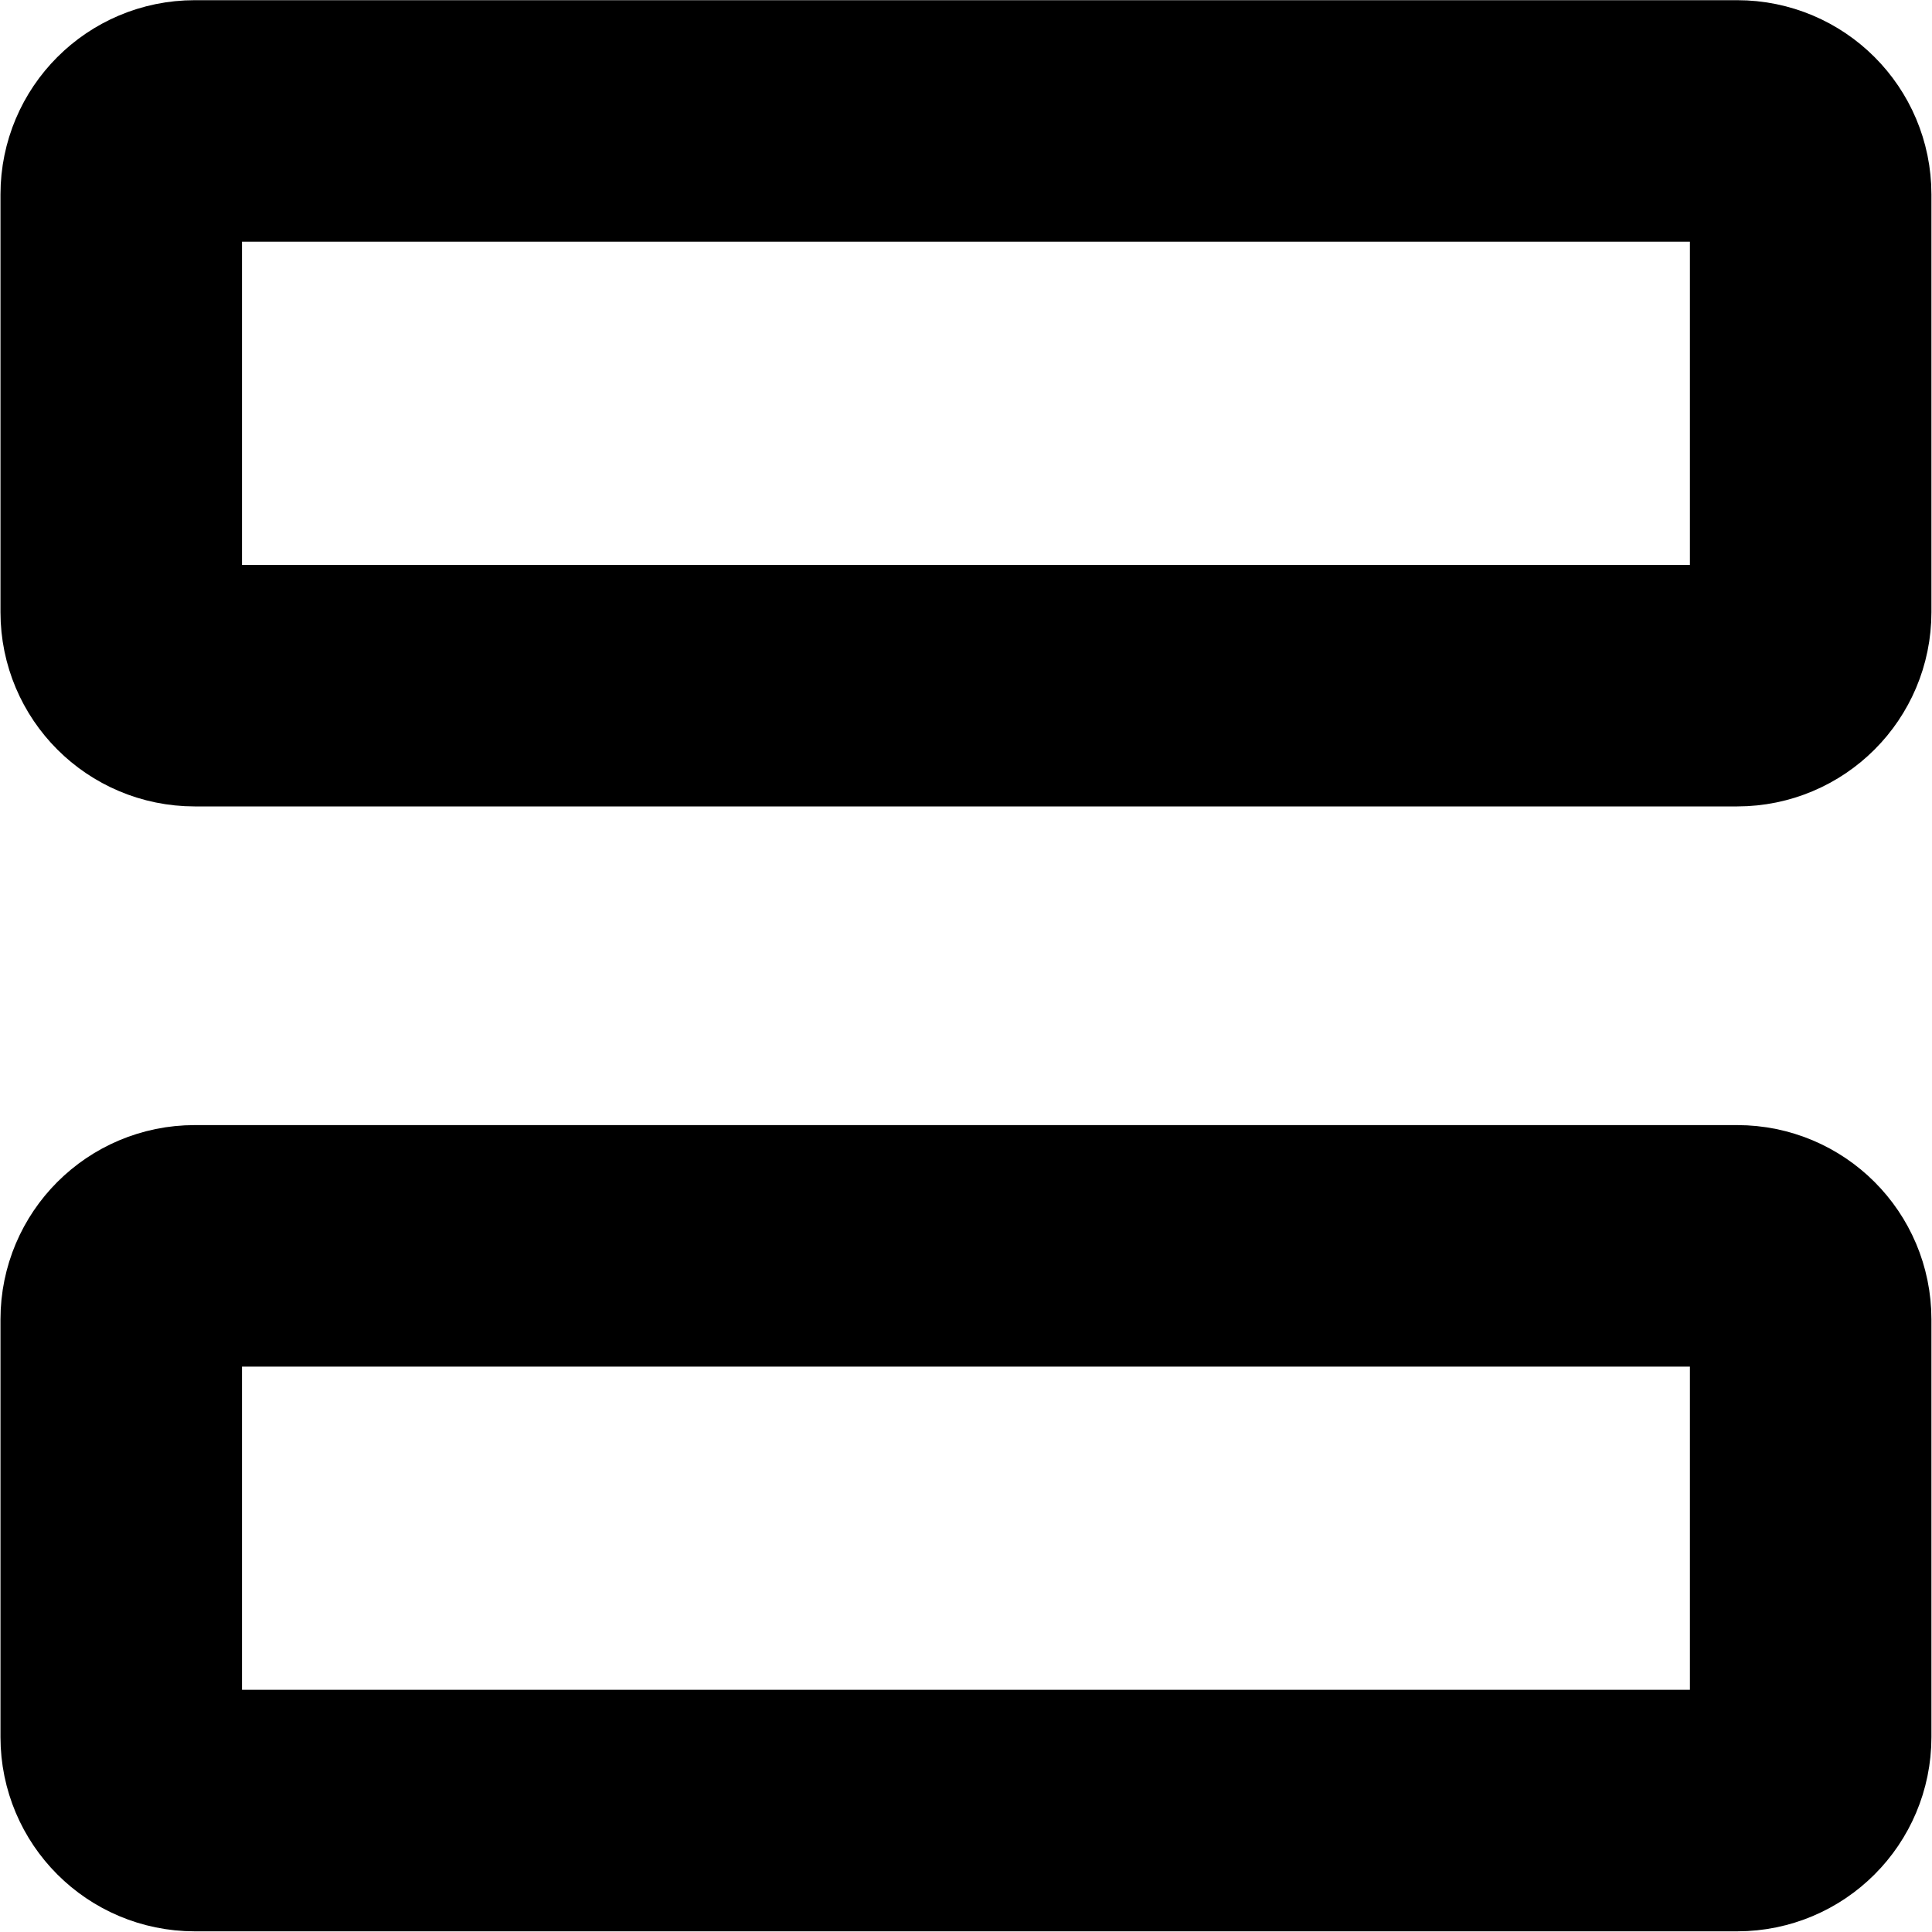
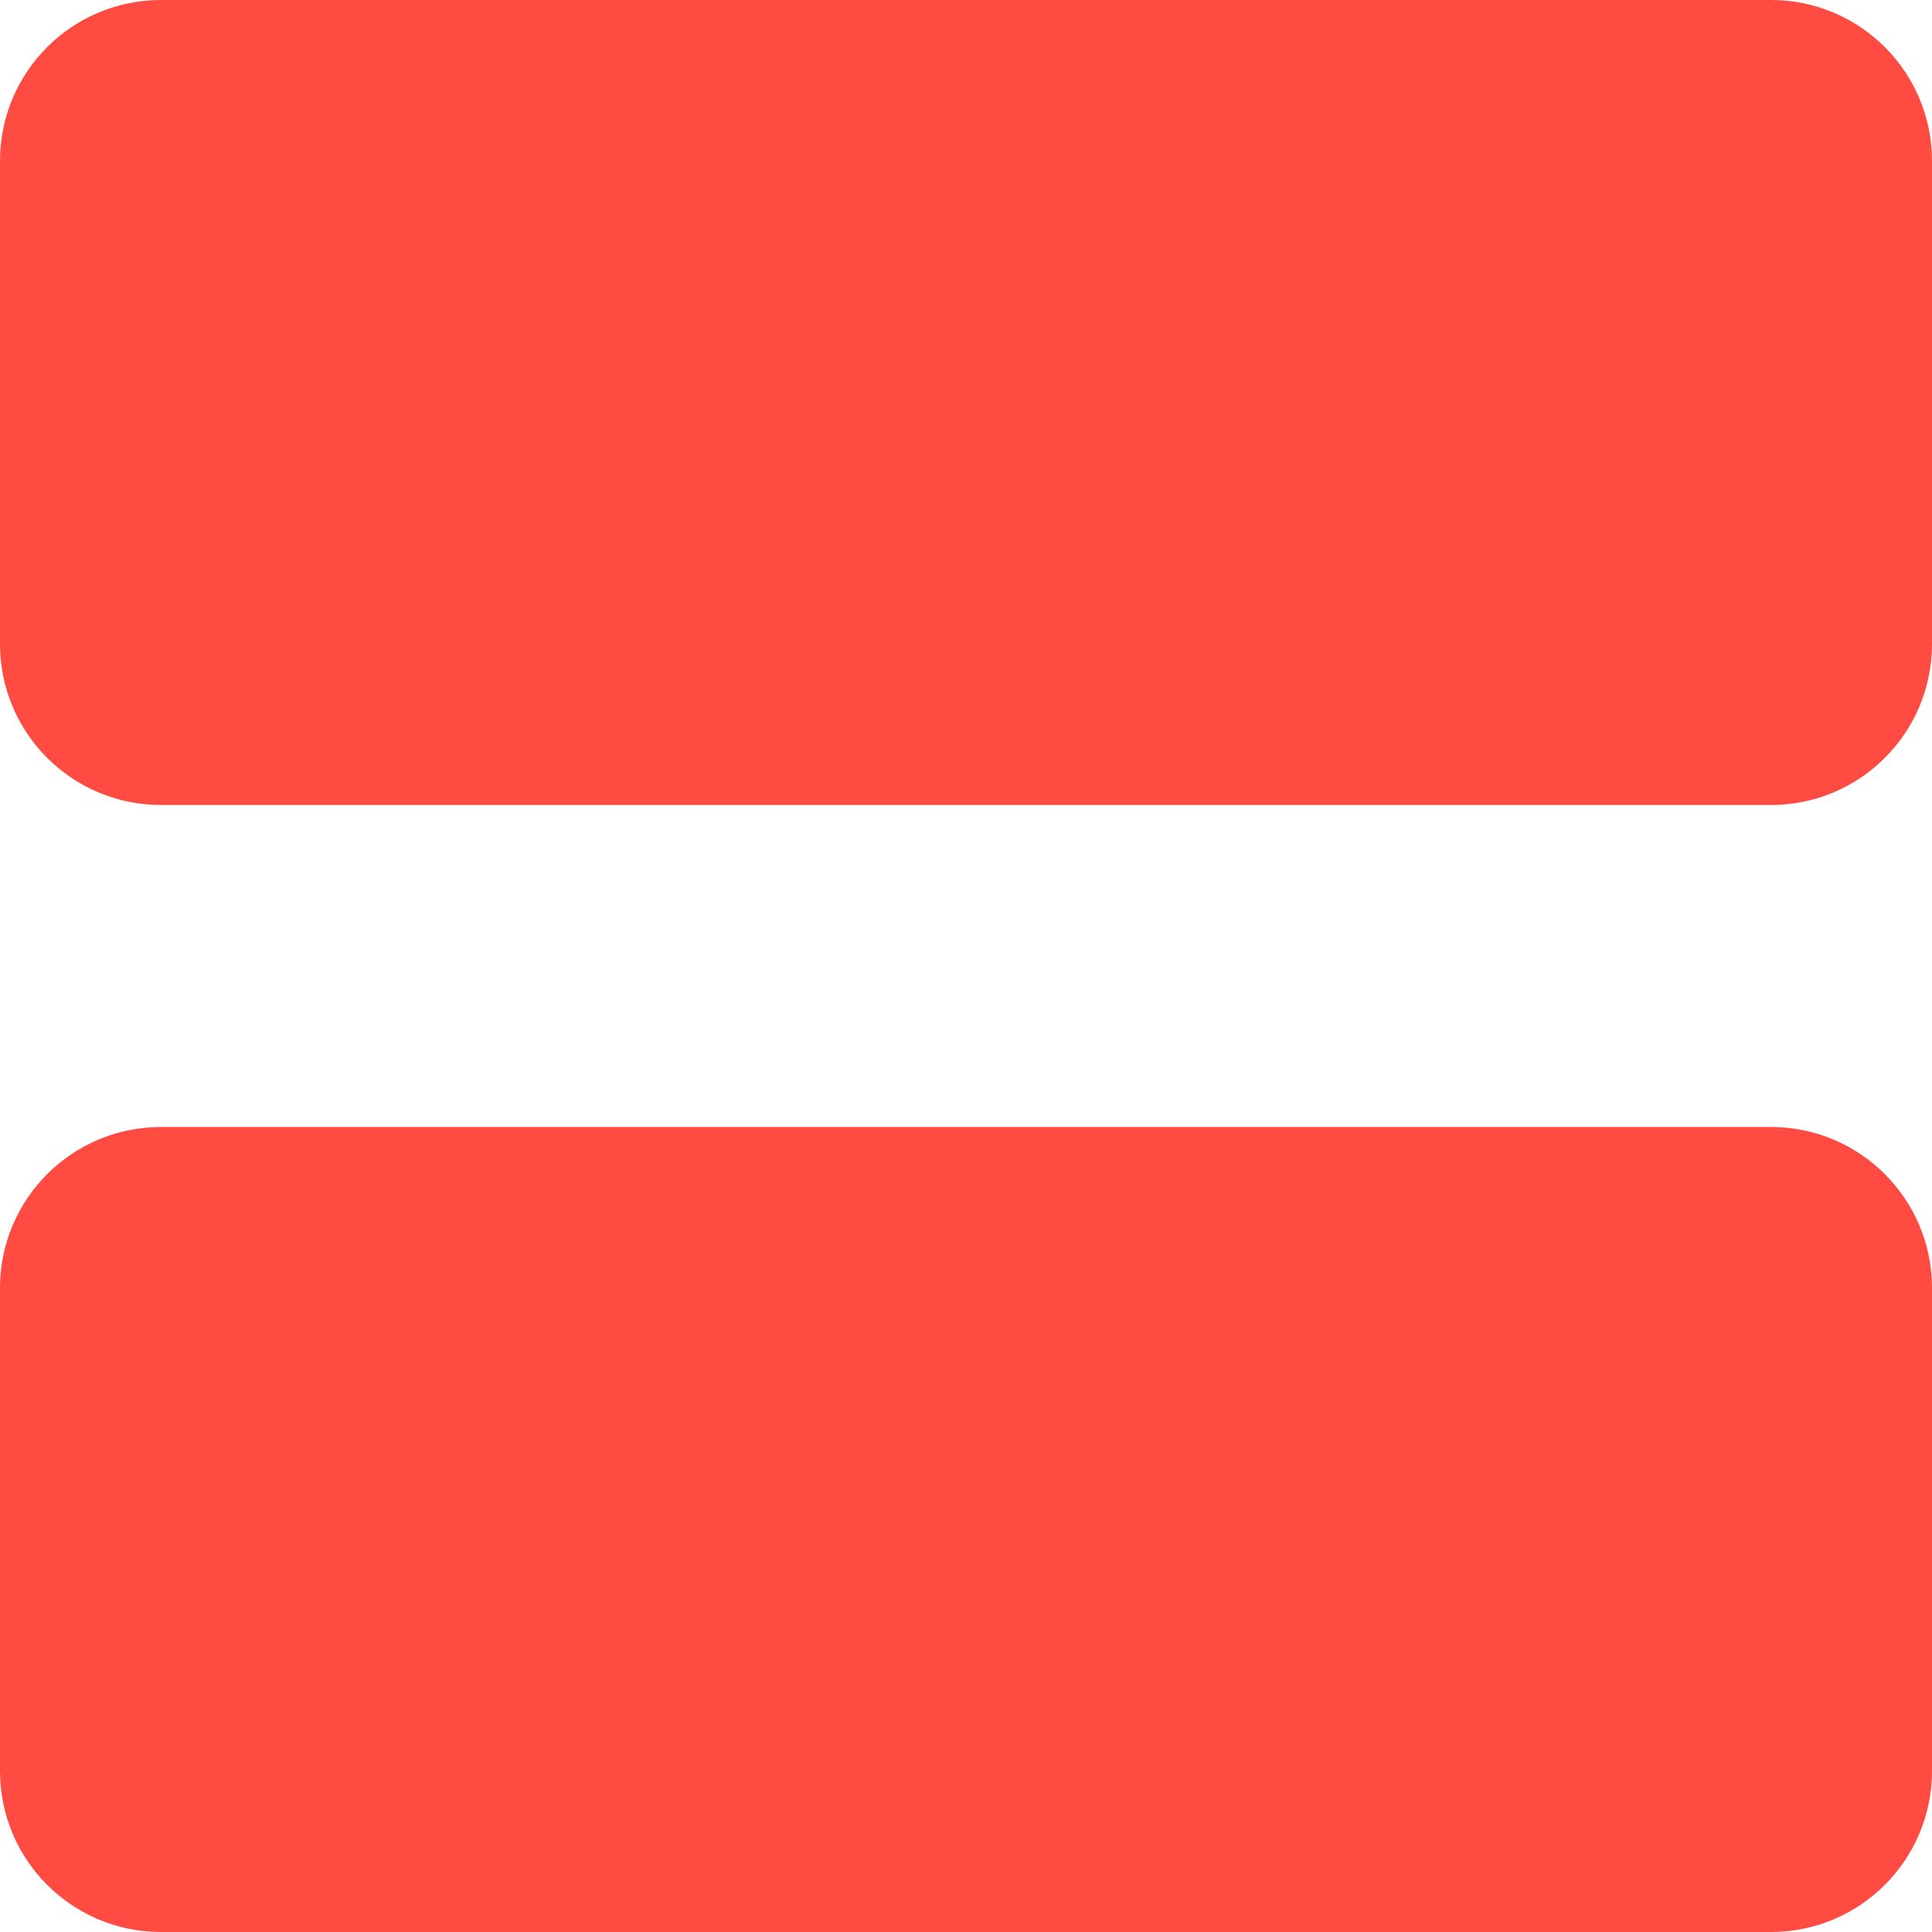
- <svg xmlns="http://www.w3.org/2000/svg" width="20" height="20" viewBox="0 0 20 20" fill="none">
-   <rect x="1.255" width="17.489" height="5.846" style="stroke: rgb(0, 0, 0); stroke-width: 2.5; fill: rgba(0, 0, 0, 0); paint-order: fill;" rx="0.76" ry="0.76" y="1.252" />
-   <rect x="1.255" width="17.489" height="5.846" style="stroke: rgb(0, 0, 0); stroke-width: 2.5; fill: rgba(0, 0, 0, 0); paint-order: fill;" rx="0.76" ry="0.76" y="12.897" />
+ <svg xmlns="http://www.w3.org/2000/svg" width="24" height="24" viewBox="0 0 24 24" fill="none">
+   <path d="M0 2C0 0.895 0.895 0 2 0H22C23.105 0 24 0.895 24 2V8C24 9.105 23.105 10 22 10H2C0.895 10 0 9.105 0 8V2Z" fill="#FF4B41" />
+   <path d="M0 16C0 14.895 0.895 14 2 14H22C23.105 14 24 14.895 24 16V22C24 23.105 23.105 24 22 24H2C0.895 24 0 23.105 0 22V16Z" fill="#FF4B41" />
</svg>
